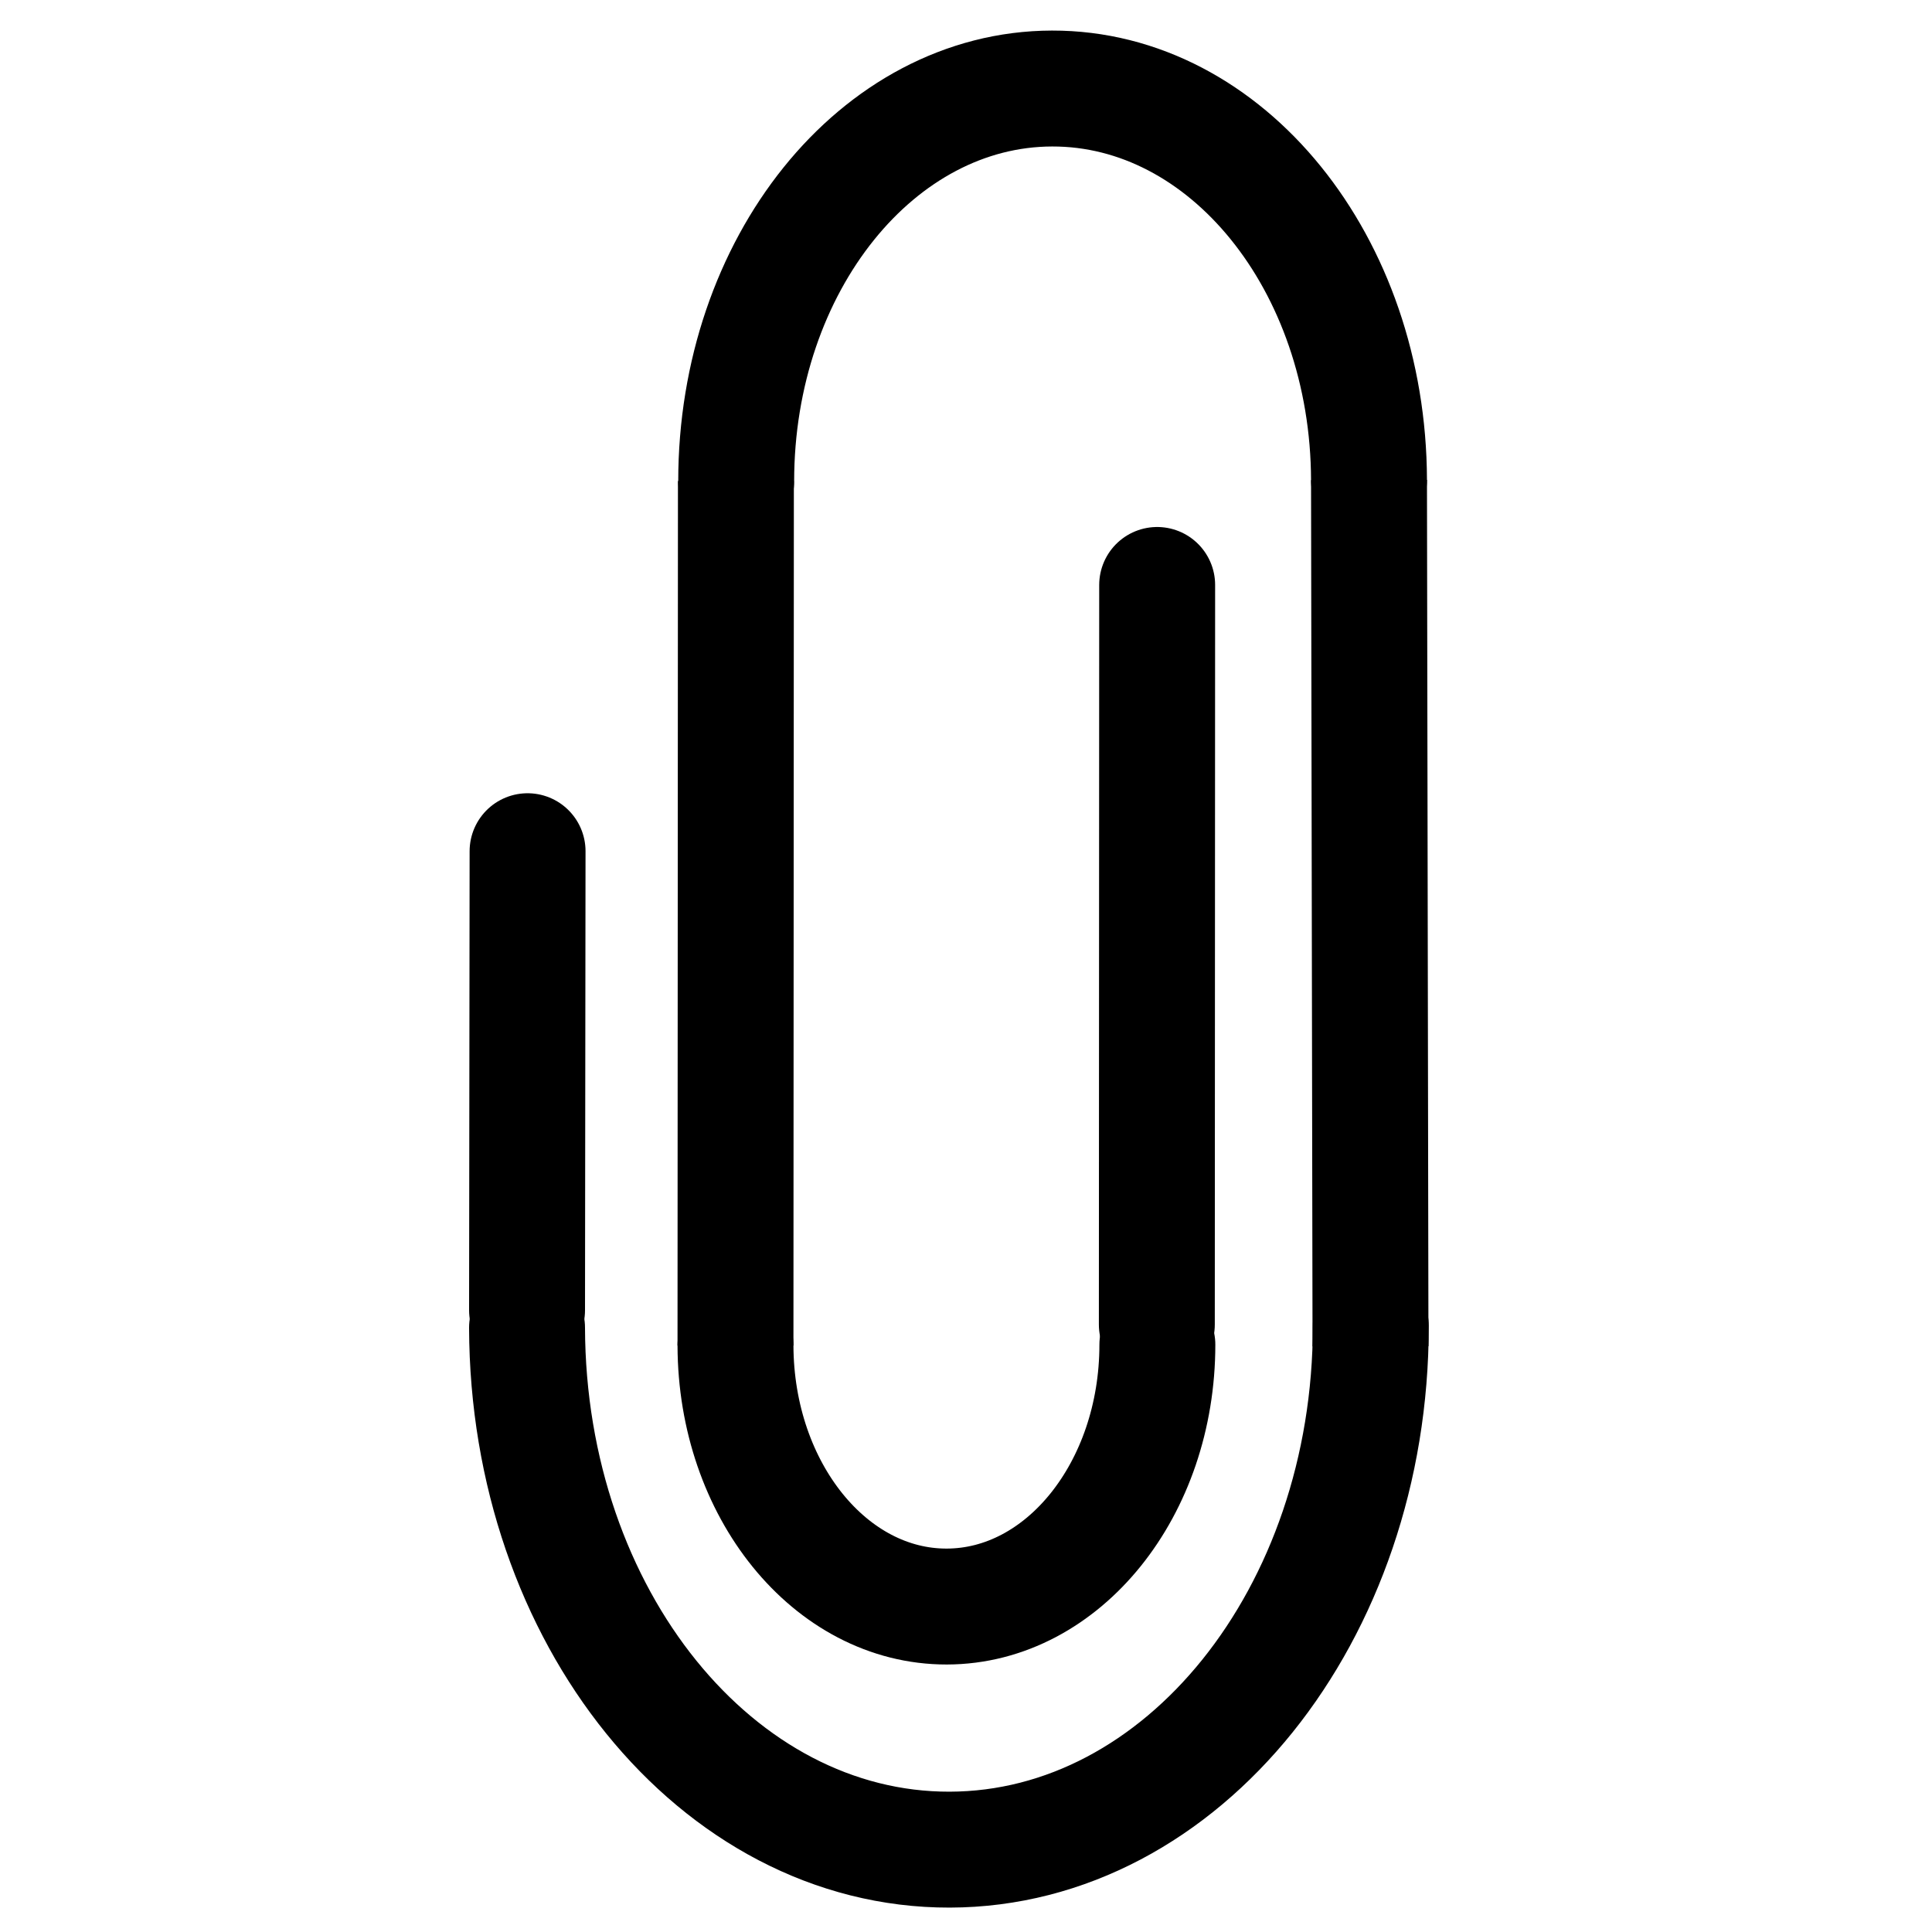
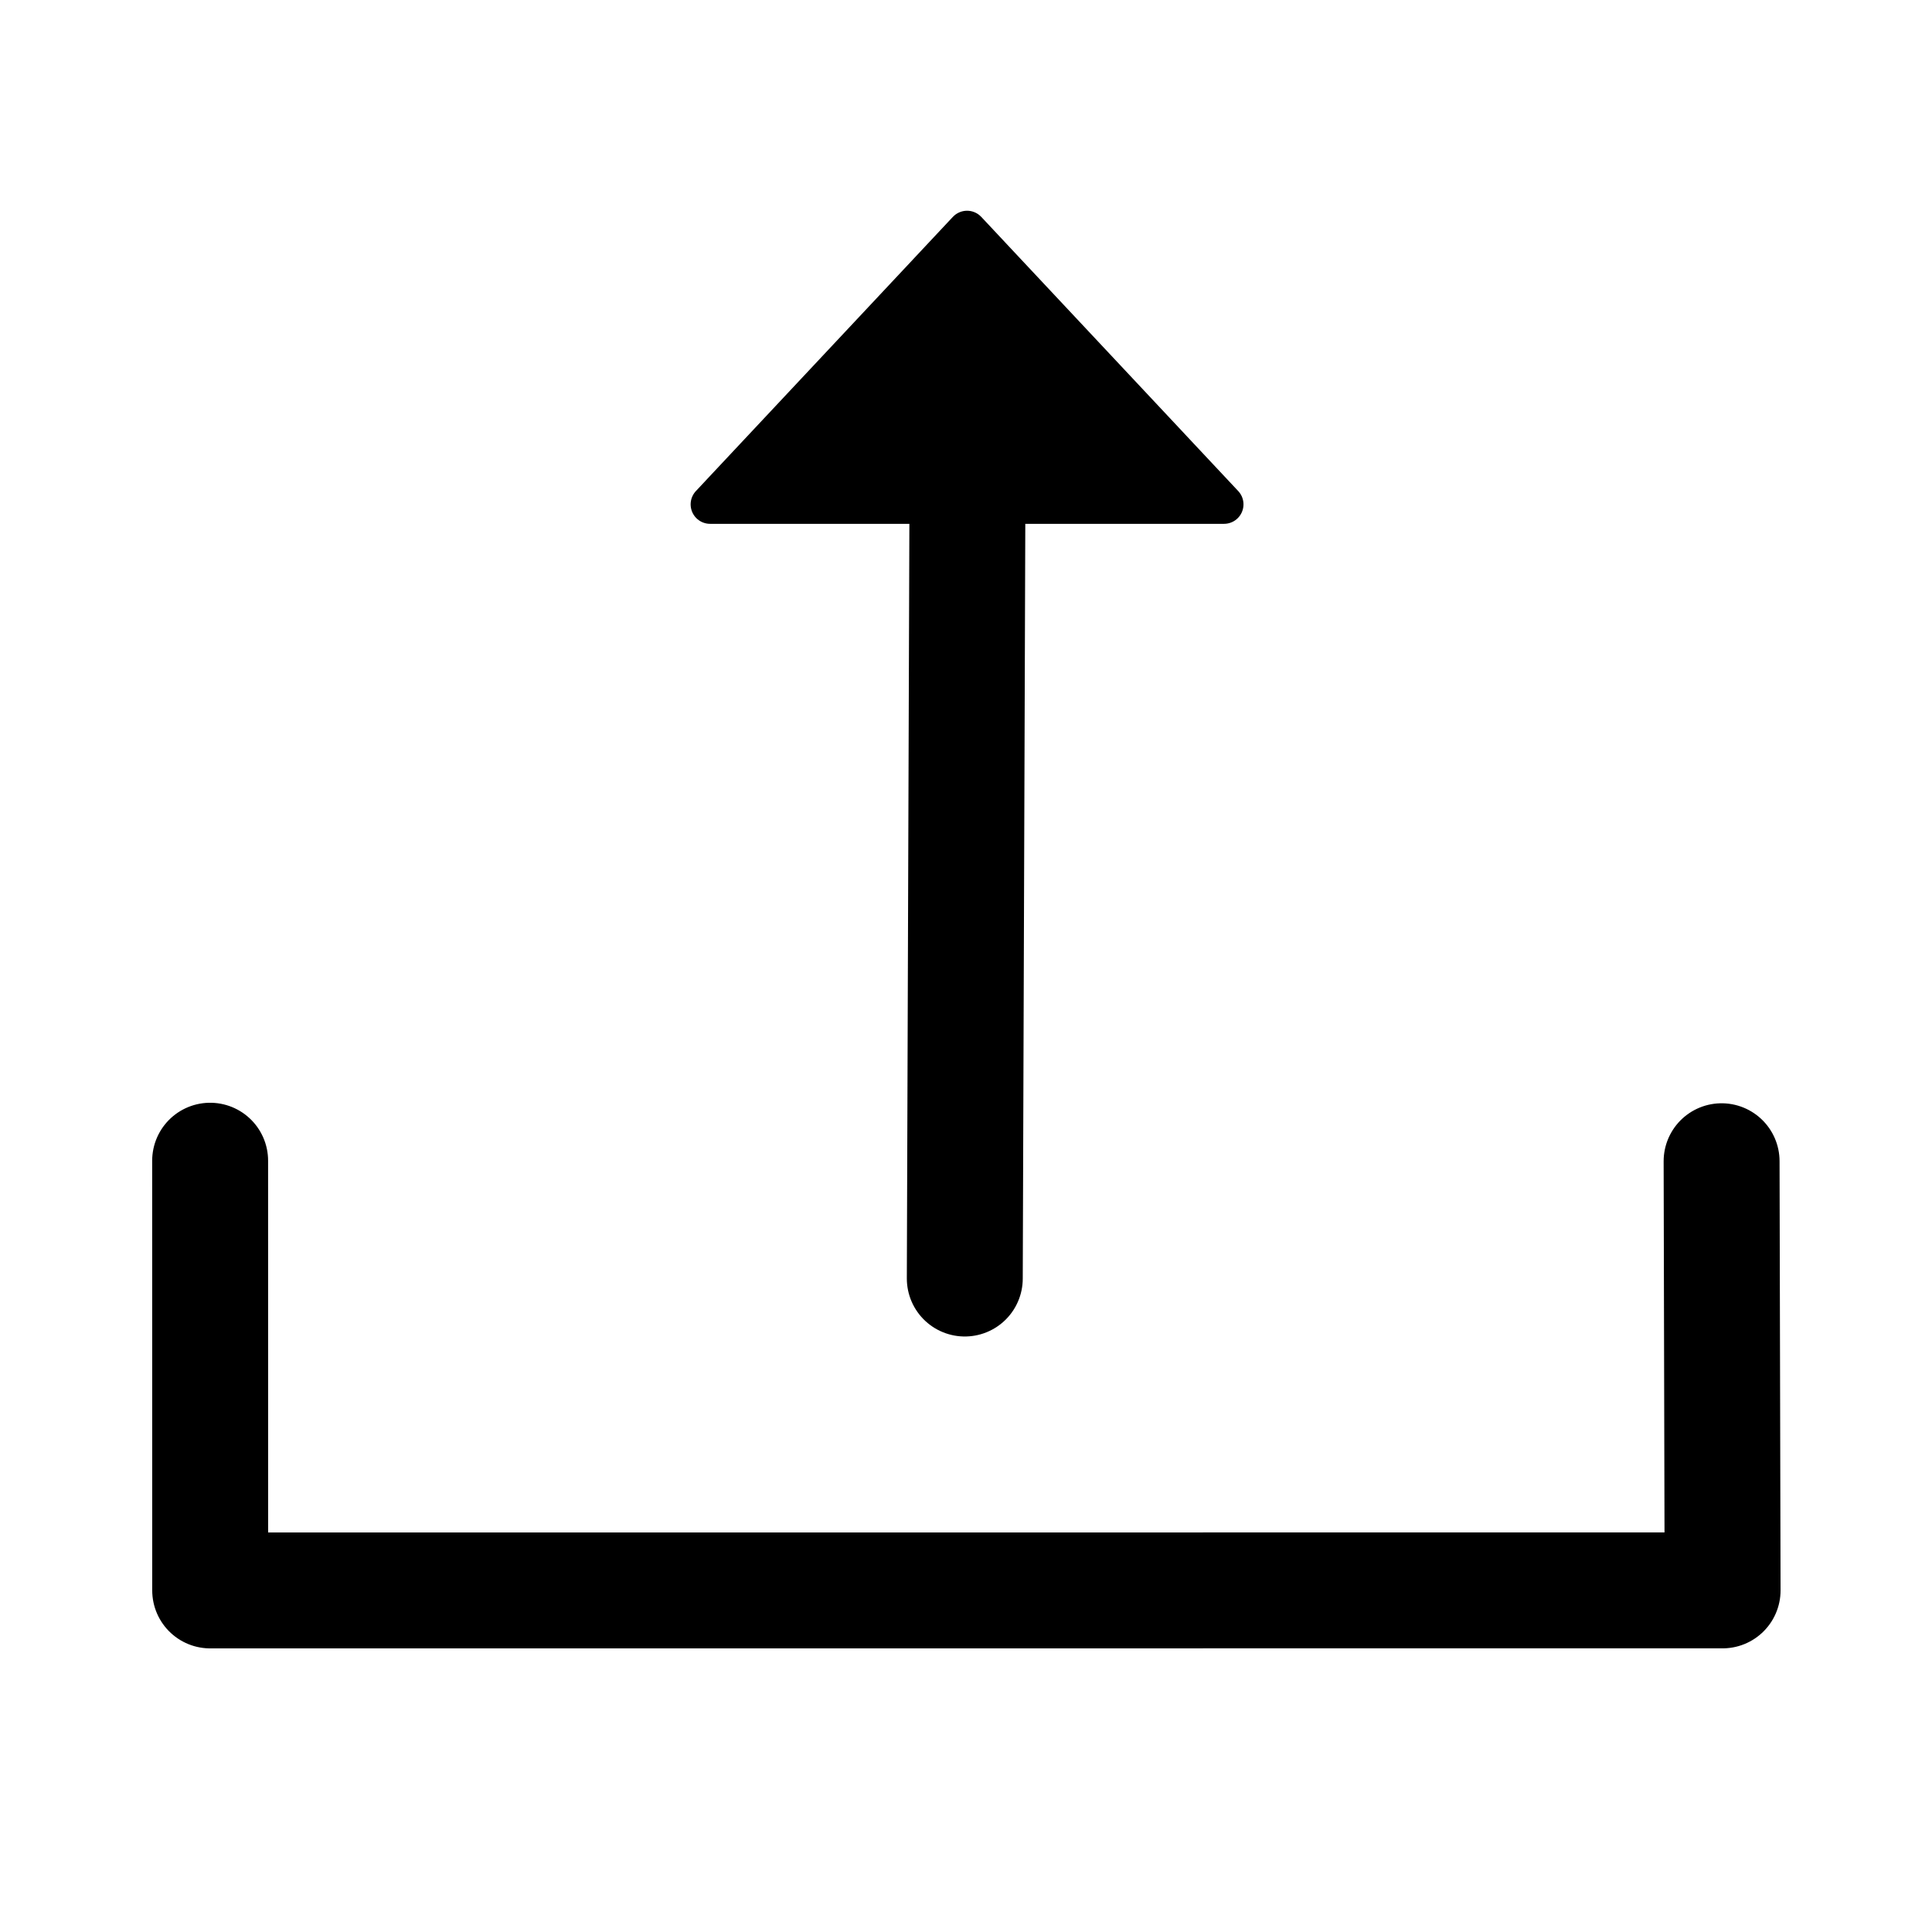
<svg xmlns="http://www.w3.org/2000/svg" xmlns:ns1="http://www.openswatchbook.org/uri/2009/osb" width="200mm" height="200mm" viewBox="0 0 200 200" version="1.1" id="svg8">
  <defs id="defs2">
    <linearGradient id="linearGradient1065" ns1:paint="solid">
      <stop style="stop-color:#000000;stop-opacity:1;" offset="0" id="stop1063" />
    </linearGradient>
    <marker style="overflow:visible" id="marker1299" refX="0.0" refY="0.0" orient="auto">
      <path transform="scale(0.8) translate(-7,0)" style="fill-rule:evenodd;stroke:#000000;stroke-width:1pt;stroke-opacity:1;fill:#000000;fill-opacity:1" d="M 0,-7.071 L -7.071,0 L 0,7.071 L 7.071,0 L 0,-7.071 z " id="path1297" />
    </marker>
    <marker style="overflow:visible" id="marker1289" refX="0.0" refY="0.0" orient="auto">
      <path transform="scale(0.8) translate(-7,0)" style="fill-rule:evenodd;stroke:#000000;stroke-width:1pt;stroke-opacity:1;fill:#000000;fill-opacity:1" d="M 0,-7.071 L -7.071,0 L 0,7.071 L 7.071,0 L 0,-7.071 z " id="path1287" />
    </marker>
    <marker style="overflow:visible" id="marker1279" refX="0.0" refY="0.0" orient="auto">
      <path transform="scale(0.8) translate(-7,0)" style="fill-rule:evenodd;stroke:#000000;stroke-width:1pt;stroke-opacity:1;fill:#000000;fill-opacity:1" d="M 0,-7.071 L -7.071,0 L 0,7.071 L 7.071,0 L 0,-7.071 z " id="path1277" />
    </marker>
    <marker orient="auto" refY="0" refX="0" id="marker921" style="overflow:visible">
      <path id="path919" d="M 0,0 5,-5 -12.5,0 5,5 Z" style="fill-rule:evenodd;stroke:#000000;stroke-width:1pt;stroke-opacity:1;fill:#000000;fill-opacity:1" transform="matrix(-0.8,0,0,-0.8,-10,0)" />
    </marker>
    <marker orient="auto" refY="0" refX="0" id="marker911" style="overflow:visible">
      <path id="path909" d="M 0,0 5,-5 -12.5,0 5,5 Z" style="fill-rule:evenodd;stroke:#000000;stroke-width:1pt;stroke-opacity:1;fill:#000000;fill-opacity:1" transform="matrix(-0.8,0,0,-0.8,-10,0)" />
    </marker>
    <marker orient="auto" refY="0" refX="0" id="marker901" style="overflow:visible">
      <path id="path899" d="M 0,0 5,-5 -12.5,0 5,5 Z" style="fill-rule:evenodd;stroke:#000000;stroke-width:1pt;stroke-opacity:1;fill:#000000;fill-opacity:1" transform="matrix(-0.8,0,0,-0.8,-10,0)" />
    </marker>
    <marker orient="auto" refY="0" refX="0" id="marker1161" style="overflow:visible">
      <path id="path1159" d="M 0,0 5,-5 -12.5,0 5,5 Z" style="fill-rule:evenodd;stroke:#000000;stroke-width:1pt" transform="matrix(0.8,0,0,0.8,10,0)" />
    </marker>
    <marker orient="auto" refY="0" refX="0" id="Arrow1Send" style="overflow:visible">
      <path id="path864" d="M 0,0 5,-5 -12.5,0 5,5 Z" style="fill-rule:evenodd;stroke:#000000;stroke-width:1pt" transform="matrix(-0.2,0,0,-0.2,-1.2,0)" />
    </marker>
    <marker orient="auto" refY="0" refX="0" id="Arrow1Sstart" style="overflow:visible">
      <path id="path861" d="M 0,0 5,-5 -12.5,0 5,5 Z" style="fill-rule:evenodd;stroke:#000000;stroke-width:1pt" transform="matrix(0.2,0,0,0.2,1.2,0)" />
    </marker>
    <marker orient="auto" refY="0" refX="0" id="Arrow1Mend" style="overflow:visible">
      <path id="path858" d="M 0,0 5,-5 -12.5,0 5,5 Z" style="fill-rule:evenodd;stroke:#000000;stroke-width:1pt" transform="matrix(-0.4,0,0,-0.4,-4,0)" />
    </marker>
    <marker orient="auto" refY="0" refX="0" id="Arrow1Mstart" style="overflow:visible">
      <path id="path855" d="M 0,0 5,-5 -12.5,0 5,5 Z" style="fill-rule:evenodd;stroke:#000000;stroke-width:1pt" transform="matrix(0.4,0,0,0.4,4,0)" />
    </marker>
    <marker orient="auto" refY="0" refX="0" id="Arrow1Lend" style="overflow:visible">
      <path id="path852" d="M 0,0 5,-5 -12.5,0 5,5 Z" style="fill-rule:evenodd;stroke:#000000;stroke-width:1pt" transform="matrix(-0.8,0,0,-0.8,-10,0)" />
    </marker>
    <marker orient="auto" refY="0" refX="0" id="Arrow1Lstart" style="overflow:visible">
      <path id="path849" d="M 0,0 5,-5 -12.5,0 5,5 Z" style="fill-rule:evenodd;stroke:#000000;stroke-width:1pt" transform="matrix(0.8,0,0,0.8,10,0)" />
    </marker>
  </defs>
  <g id="layer1">
    <path style="fill:none;fill-opacity:1;stroke:#000000;stroke-width:12;stroke-linecap:round;stroke-linejoin:round;stroke-miterlimit:4;stroke-dasharray:none;stroke-opacity:1" d="m -154.615,60.451 -0.005,104.001" id="path1384-3-6" />
    <path id="path1384-3-6-7" d="m -102.617,112.455 -104.001,-0.006" style="fill:none;fill-opacity:1;stroke:#000000;stroke-width:12;stroke-linecap:round;stroke-linejoin:round;stroke-miterlimit:4;stroke-dasharray:none;stroke-opacity:1" />
-     <path style="fill:none;stroke:#000000;stroke-width:12;stroke-linecap:round;stroke-linejoin:round;stroke-miterlimit:4;stroke-dasharray:none" id="path956" d="M 141.905,137.256 A 43.673,54.218 0 0 1 98.306,191.474 43.673,54.218 0 0 1 54.559,137.441" />
-     <path style="fill:none;stroke:#000000;stroke-width:12;stroke-linecap:round;stroke-linejoin:round;stroke-miterlimit:4;stroke-dasharray:none" id="path956-5" d="M -76.21,-49.828 A 32.755,40.664 0 0 1 -108.909,-9.164 32.755,40.664 0 0 1 -141.719,-49.689" transform="scale(-1)" />
-     <path style="fill:none;stroke:#000000;stroke-width:12;stroke-linecap:round;stroke-linejoin:round;stroke-miterlimit:4;stroke-dasharray:none" id="path956-9" d="M 119.81,139.2 A 21.837,27.109 0 0 1 98.011,166.309 21.837,27.109 0 0 1 76.137,139.292" />
-     <path style="fill:none;stroke:#000000;stroke-width:12;stroke-linecap:butt;stroke-linejoin:miter;stroke-miterlimit:4;stroke-dasharray:none;stroke-opacity:1" d="M 141.873,139.371 141.719,49.689" id="path1009" />
-     <path style="fill:none;stroke:#000000;stroke-width:12;stroke-linecap:butt;stroke-linejoin:miter;stroke-miterlimit:4;stroke-dasharray:none;stroke-opacity:1" d="m 76.181,49.799 -0.044,89.494" id="path1011" />
-     <path style="fill:none;stroke:#000000;stroke-width:12;stroke-linecap:round;stroke-linejoin:miter;stroke-miterlimit:4;stroke-dasharray:none;stroke-opacity:1" d="m 119.755,137.121 0.034,-76.566" id="path1013" />
-     <path style="fill:none;stroke:#000000;stroke-width:12;stroke-linecap:round;stroke-linejoin:miter;stroke-miterlimit:4;stroke-dasharray:none;stroke-opacity:1" d="m 54.56,135.634 0.054,-47.517" id="path1013-7" />
+     <path style="fill:none;stroke:#000000;stroke-width:12;stroke-linecap:round;stroke-linejoin:round;stroke-miterlimit:4;stroke-dasharray:none" id="path956" d="m -74.586,-71.538 a 43.673,54.218 0 0 1 -43.599,54.218 43.673,54.218 0 0 1 -43.747,-54.033" />
+     <path style="fill:none;stroke:#000000;stroke-width:12;stroke-linecap:round;stroke-linejoin:round;stroke-miterlimit:4;stroke-dasharray:none" id="path956-5" d="M 140.282,158.966 A 32.755,40.664 0 0 1 107.583,199.63 32.755,40.664 0 0 1 74.772,159.105" transform="scale(-1)" />
+     <path style="fill:none;stroke:#000000;stroke-width:12;stroke-linecap:round;stroke-linejoin:round;stroke-miterlimit:4;stroke-dasharray:none" id="path956-9" d="m -96.681,-69.594 a 21.837,27.109 0 0 1 -21.799,27.109 21.837,27.109 0 0 1 -21.874,-27.017" />
+     <path style="fill:none;stroke:#000000;stroke-width:12;stroke-linecap:butt;stroke-linejoin:miter;stroke-miterlimit:4;stroke-dasharray:none;stroke-opacity:1" d="m -74.618,-69.423 -0.154,-89.682" id="path1009" />
+     <path style="fill:none;stroke:#000000;stroke-width:12;stroke-linecap:butt;stroke-linejoin:miter;stroke-miterlimit:4;stroke-dasharray:none;stroke-opacity:1" d="m -140.311,-158.995 -0.044,89.494" id="path1011" />
+     <path style="fill:none;stroke:#000000;stroke-width:12;stroke-linecap:round;stroke-linejoin:miter;stroke-miterlimit:4;stroke-dasharray:none;stroke-opacity:1" d="m -96.737,-71.673 0.034,-76.566" id="path1013" />
+     <path style="fill:none;stroke:#000000;stroke-width:12;stroke-linecap:round;stroke-linejoin:miter;stroke-miterlimit:4;stroke-dasharray:none;stroke-opacity:1" d="m -161.931,-73.16 0.054,-47.517" id="path1013-7" />
    <path style="fill:none;stroke:#000000;stroke-width:10;stroke-linecap:round;stroke-linejoin:round;stroke-miterlimit:4;stroke-dasharray:none" id="path956-92" d="m 393.218,210.325 a 33.086,41.075 0 0 1 -33.029,41.074 33.086,41.075 0 0 1 -33.142,-40.934" />
    <path style="fill:none;stroke:#000000;stroke-width:10;stroke-linecap:round;stroke-linejoin:round;stroke-miterlimit:4;stroke-dasharray:none" id="path956-5-0" d="m -348.866,-144.044 a 22.082,30.71 0 0 1 -22.044,30.71 22.082,30.71 0 0 1 -22.119,-30.605" transform="scale(-1)" />
    <path style="fill:none;stroke:#000000;stroke-width:10;stroke-linecap:round;stroke-linejoin:round;stroke-miterlimit:4;stroke-dasharray:none" id="path956-9-2" d="M 371.656,211.355 A 11.485,16.459 0 0 1 360.19,227.815 11.485,16.459 0 0 1 348.686,211.412" />
    <path style="fill:none;stroke:#000000;stroke-width:10;stroke-linecap:butt;stroke-linejoin:miter;stroke-miterlimit:4;stroke-dasharray:none;stroke-opacity:1" d="M 393.194,211.928 393.077,143.987" id="path1009-3" />
    <path style="fill:none;stroke:#000000;stroke-width:10;stroke-linecap:butt;stroke-linejoin:miter;stroke-miterlimit:4;stroke-dasharray:none;stroke-opacity:1" d="m 348.719,143.613 -0.033,67.798" id="path1011-7" />
    <path style="fill:none;stroke:#000000;stroke-width:10;stroke-linecap:round;stroke-linejoin:miter;stroke-miterlimit:4;stroke-dasharray:none;stroke-opacity:1" d="m 371.688,210.013 0.021,-71.052" id="path1013-5" />
    <path style="fill:none;stroke:#000000;stroke-width:10;stroke-linecap:round;stroke-linejoin:miter;stroke-miterlimit:4;stroke-dasharray:none;stroke-opacity:1" d="m 327.047,210.465 0.043,-34.193" id="path1013-7-9" />
    <path style="fill:none;stroke:#000000;stroke-width:12;stroke-linecap:round;stroke-linejoin:round;stroke-miterlimit:4;stroke-dasharray:none" id="path956-92-5" d="M 346.783,-31.256 A 33.086,41.075 0 0 1 313.753,9.819 33.086,41.075 0 0 1 280.611,-31.115" />
    <path style="fill:none;stroke:#000000;stroke-width:12;stroke-linecap:round;stroke-linejoin:round;stroke-miterlimit:4;stroke-dasharray:none" id="path956-5-0-6" d="M -302.431,97.537 A 22.082,30.71 0 0 1 -324.475,128.247 22.082,30.71 0 0 1 -346.594,97.642" transform="scale(-1)" />
    <path style="fill:none;stroke:#000000;stroke-width:11.949;stroke-linecap:round;stroke-linejoin:round;stroke-miterlimit:4;stroke-dasharray:none" id="path956-9-2-2" d="m 325.221,-30.225 a 11.485,16.459 0 0 1 -11.465,16.459 11.485,16.459 0 0 1 -11.505,-16.403" />
    <path style="fill:none;stroke:#000000;stroke-width:12;stroke-linecap:butt;stroke-linejoin:miter;stroke-miterlimit:4;stroke-dasharray:none;stroke-opacity:1" d="m 346.759,-29.653 -0.117,-67.941" id="path1009-3-9" />
    <path style="fill:none;stroke:#000000;stroke-width:12;stroke-linecap:butt;stroke-linejoin:miter;stroke-miterlimit:4;stroke-dasharray:none;stroke-opacity:1" d="m 302.284,-97.967 -0.033,67.798" id="path1011-7-1" />
    <path style="fill:none;stroke:#000000;stroke-width:12;stroke-linecap:round;stroke-linejoin:miter;stroke-miterlimit:4;stroke-dasharray:none;stroke-opacity:1" d="m 325.252,-31.568 0.021,-71.052" id="path1013-5-2" />
    <path style="fill:none;stroke:#000000;stroke-width:12;stroke-linecap:round;stroke-linejoin:miter;stroke-miterlimit:4;stroke-dasharray:none;stroke-opacity:1" d="m 280.611,-31.115 0.043,-34.193" id="path1013-7-9-7" />
    <path style="fill:none;stroke:#000000;stroke-width:8;stroke-linecap:round;stroke-linejoin:round;stroke-miterlimit:4;stroke-dasharray:none" id="path956-2" d="m 179.17,-158.929 a 33.086,41.075 0 0 1 -33.029,41.075 33.086,41.075 0 0 1 -33.142,-40.934" />
    <path style="fill:none;stroke:#000000;stroke-width:8;stroke-linecap:round;stroke-linejoin:round;stroke-miterlimit:4;stroke-dasharray:none" id="path956-5-7" d="m -129.4,225.163 a 24.814,30.806 0 0 1 -24.772,30.806 24.814,30.806 0 0 1 -24.857,-30.701" transform="scale(-1)" />
    <path style="fill:none;stroke:#000000;stroke-width:8;stroke-linecap:round;stroke-linejoin:round;stroke-miterlimit:4;stroke-dasharray:none" id="path956-9-0" d="m 162.431,-157.457 a 16.543,20.537 0 0 1 -16.515,20.537 16.543,20.537 0 0 1 -16.571,-20.467" />
    <path style="fill:none;stroke:#000000;stroke-width:8;stroke-linecap:butt;stroke-linejoin:miter;stroke-miterlimit:4;stroke-dasharray:none;stroke-opacity:1" d="m 179.145,-157.327 -0.117,-67.941" id="path1009-9" />
    <path style="fill:none;stroke:#000000;stroke-width:8;stroke-linecap:butt;stroke-linejoin:miter;stroke-miterlimit:4;stroke-dasharray:none;stroke-opacity:1" d="m 129.379,-225.185 -0.033,67.798" id="path1011-3" />
    <path style="fill:none;stroke:#000000;stroke-width:8;stroke-linecap:round;stroke-linejoin:miter;stroke-miterlimit:4;stroke-dasharray:none;stroke-opacity:1" d="m 162.391,-156.036 0.021,-71.052" id="path1013-6" />
    <path style="fill:none;stroke:#000000;stroke-width:8;stroke-linecap:round;stroke-linejoin:miter;stroke-miterlimit:4;stroke-dasharray:none;stroke-opacity:1" d="m 112.998,-158.789 0.043,-34.193" id="path1013-7-0" />
    <path style="fill:none;stroke:#000000;stroke-width:6;stroke-linecap:round;stroke-linejoin:round;stroke-miterlimit:4;stroke-dasharray:none" id="path956-3" d="m 299.014,304.6 a 33.086,41.075 0 0 1 -33.029,41.075 33.086,41.075 0 0 1 -33.142,-40.934" />
    <path style="fill:none;stroke:#000000;stroke-width:6;stroke-linecap:round;stroke-linejoin:round;stroke-miterlimit:4;stroke-dasharray:none" id="path956-5-6" d="m -249.245,-238.366 a 24.814,30.806 0 0 1 -24.772,30.806 24.814,30.806 0 0 1 -24.857,-30.701" transform="scale(-1)" />
    <path style="fill:none;stroke:#000000;stroke-width:6;stroke-linecap:round;stroke-linejoin:round;stroke-miterlimit:4;stroke-dasharray:none" id="path956-9-7" d="M 282.276,306.072 A 16.543,20.537 0 0 1 265.761,326.61 16.543,20.537 0 0 1 249.19,306.142" />
    <path style="fill:none;stroke:#000000;stroke-width:6;stroke-linecap:butt;stroke-linejoin:miter;stroke-miterlimit:4;stroke-dasharray:none;stroke-opacity:1" d="m 298.99,306.202 -0.117,-67.941" id="path1009-5" />
    <path style="fill:none;stroke:#000000;stroke-width:6;stroke-linecap:butt;stroke-linejoin:miter;stroke-miterlimit:4;stroke-dasharray:none;stroke-opacity:1" d="m 249.223,238.344 -0.033,67.798" id="path1011-35" />
    <path style="fill:none;stroke:#000000;stroke-width:5.995;stroke-linecap:round;stroke-linejoin:miter;stroke-miterlimit:4;stroke-dasharray:none;stroke-opacity:1" d="m 282.234,304.498 0.026,-58.005" id="path1013-62" />
    <path style="fill:none;stroke:#000000;stroke-width:6.002;stroke-linecap:round;stroke-linejoin:miter;stroke-miterlimit:4;stroke-dasharray:none;stroke-opacity:1" d="m 232.844,303.371 0.041,-35.998" id="path1013-7-91" />
    <path style="fill:none;stroke:#000000;stroke-width:6;stroke-linecap:round;stroke-linejoin:round;stroke-miterlimit:4;stroke-dasharray:none;stroke-opacity:1" d="m -404.507,-44.231 -0.505,121.896" id="path1384-3-6-8-3" />
    <path style="fill:none;stroke:#000000;stroke-width:6;stroke-linecap:round;stroke-linejoin:round;stroke-miterlimit:4;stroke-dasharray:none;stroke-opacity:1" d="m -265.39,99.523 -119.474,-0.06" id="path1384-3-6-8-7-5" />
    <path style="fill:none;stroke:#000000;stroke-width:6;stroke-linecap:round;stroke-linejoin:round;stroke-miterlimit:4;stroke-dasharray:none;stroke-opacity:1" d="m -245.224,-72.47 -0.158,150.153" id="path1384-3-6-8-2-6" />
    <path style="fill:none;stroke:#000000;stroke-width:6;stroke-linecap:round;stroke-linejoin:round;stroke-miterlimit:4;stroke-dasharray:none;stroke-opacity:1" d="m -264.971,-94.459 -88.412,0.043" id="path1384-3-6-8-7-2-2" />
    <path id="path962-9" style="fill:none;stroke:#000000;stroke-width:6;stroke-linecap:round;stroke-linejoin:round;stroke-miterlimit:4;stroke-dasharray:none" d="m -265.436,-94.454 c 11.127,0 20.148,9.049 20.148,20.211" />
    <g id="g953-1" style="fill:none" transform="translate(-425.6116,-97.50147)">
      <path style="fill:none;stroke:#000000;stroke-width:6;stroke-linecap:round;stroke-linejoin:round;stroke-miterlimit:4;stroke-dasharray:none;stroke-opacity:1" d="M 72.228,3.086 21.105,53.27" id="path1384-3-6-8-0-2" />
      <path style="fill:none;stroke:#000000;stroke-width:6;stroke-linecap:round;stroke-linejoin:round;stroke-miterlimit:4;stroke-dasharray:none;stroke-opacity:1" d="M 52.19,53.319 21.105,53.27" id="path1384-3-6-8-7-3-7" />
      <path style="fill:none;stroke:#000000;stroke-width:6;stroke-linecap:round;stroke-linejoin:round;stroke-miterlimit:4;stroke-dasharray:none;stroke-opacity:1" d="M 72.228,3.086 72.337,33.108" id="path1384-3-6-8-2-7-0" />
      <path id="path962-5-9" style="fill:none;stroke:#000000;stroke-width:6;stroke-linecap:round;stroke-linejoin:round;stroke-miterlimit:4;stroke-dasharray:none" d="m 72.337,33.108 c 0,9.513 -9.02,20.211 -20.148,20.211" />
    </g>
    <path id="path962-56-3" style="fill:none;stroke:#000000;stroke-width:6;stroke-linecap:round;stroke-linejoin:round;stroke-miterlimit:4;stroke-dasharray:none" d="m -384.864,99.463 c -11.127,0 -20.148,-9.049 -20.148,-20.211" />
    <path id="path962-56-2-6" style="fill:none;stroke:#000000;stroke-width:6;stroke-linecap:round;stroke-linejoin:round;stroke-miterlimit:4;stroke-dasharray:none" d="m -245.382,79.27 c 0,11.127 -9.049,20.148 -20.211,20.148" />
    <ellipse style="fill:none;stroke:#000000;stroke-width:21.024;stroke-linecap:round;stroke-linejoin:round;stroke-miterlimit:4;stroke-dasharray:none" id="path955-0" cx="-306.143" cy="218.529" rx="3.397" ry="13.503" transform="rotate(45)" />
    <ellipse style="fill:none;stroke:#000000;stroke-width:5.344;stroke-linecap:round;stroke-linejoin:round;stroke-miterlimit:4;stroke-dasharray:none" id="path957-6" cx="-392.066" cy="-49.541" rx="3.335" ry="2.654" />
    <ellipse style="fill:none;stroke:#000000;stroke-width:3.921;stroke-linecap:round;stroke-linejoin:round;stroke-miterlimit:4;stroke-dasharray:none" id="path957-1-2" cx="-358.569" cy="-83.59" rx="1.796" ry="2.654" />
    <path style="fill:none;stroke:#000000;stroke-width:8;stroke-linecap:round;stroke-linejoin:round;stroke-miterlimit:4;stroke-dasharray:none" id="path956-6" d="m -279.477,32.388 a 33.086,41.075 0 0 1 -33.029,41.074 33.086,41.075 0 0 1 -33.142,-40.934" />
    <path style="fill:none;stroke:#000000;stroke-width:8;stroke-linecap:round;stroke-linejoin:round;stroke-miterlimit:4;stroke-dasharray:none" id="path956-5-1" d="M 329.247,33.846 A 24.814,30.806 0 0 1 304.474,64.652 24.814,30.806 0 0 1 279.618,33.951" transform="scale(-1)" />
    <path style="fill:none;stroke:#000000;stroke-width:8;stroke-linecap:round;stroke-linejoin:round;stroke-miterlimit:4;stroke-dasharray:none" id="path956-9-8" d="m -296.216,33.86 a 16.543,20.537 0 0 1 -16.515,20.537 16.543,20.537 0 0 1 -16.571,-20.467" />
    <path style="fill:none;stroke:#000000;stroke-width:8;stroke-linecap:butt;stroke-linejoin:miter;stroke-miterlimit:4;stroke-dasharray:none;stroke-opacity:1" d="m -279.501,33.99 -0.117,-67.941" id="path1009-7" />
    <path style="fill:none;stroke:#000000;stroke-width:8;stroke-linecap:butt;stroke-linejoin:miter;stroke-miterlimit:4;stroke-dasharray:none;stroke-opacity:1" d="m -329.268,-33.868 -0.033,67.798" id="path1011-9" />
    <path style="fill:none;stroke:#000000;stroke-width:8;stroke-linecap:round;stroke-linejoin:miter;stroke-miterlimit:4;stroke-dasharray:none;stroke-opacity:1" d="m -296.258,32.285 0.026,-58.005" id="path1013-2" />
    <path style="fill:none;stroke:#000000;stroke-width:8;stroke-linecap:round;stroke-linejoin:miter;stroke-miterlimit:4;stroke-dasharray:none;stroke-opacity:1" d="m -345.647,31.159 0.041,-35.998" id="path1013-7-02" />
+     <path id="path1238-9" d="M 73.509,52.212 100.11,23.831 126.71,52.212 Z" style="fill:#000000;fill-opacity:1;stroke:#000000;stroke-width:4.03;stroke-linecap:round;stroke-linejoin:round;stroke-miterlimit:4;stroke-dasharray:none;stroke-opacity:1" />
+     <path style="fill:none;stroke:#000000;stroke-width:12;stroke-linecap:round;stroke-linejoin:round;stroke-miterlimit:4;stroke-dasharray:none;stroke-opacity:1" d="m 21.753,120.157 c 0,0 0.005,44.483 0.005,44.483 0,0 156.565,-0.004 156.565,-0.004 0,0 -0.104,-44.425 -0.104,-44.425" id="path973" />
+     <path style="fill:none;stroke:#000000;stroke-width:12;stroke-linecap:round;stroke-linejoin:miter;stroke-miterlimit:4;stroke-dasharray:none;stroke-opacity:1;paint-order:stroke fill markers" d="m 100.138,54.345 c 0,0 -0.263,78.008 -0.263,78.008" id="path977" />
  </g>
</svg>
